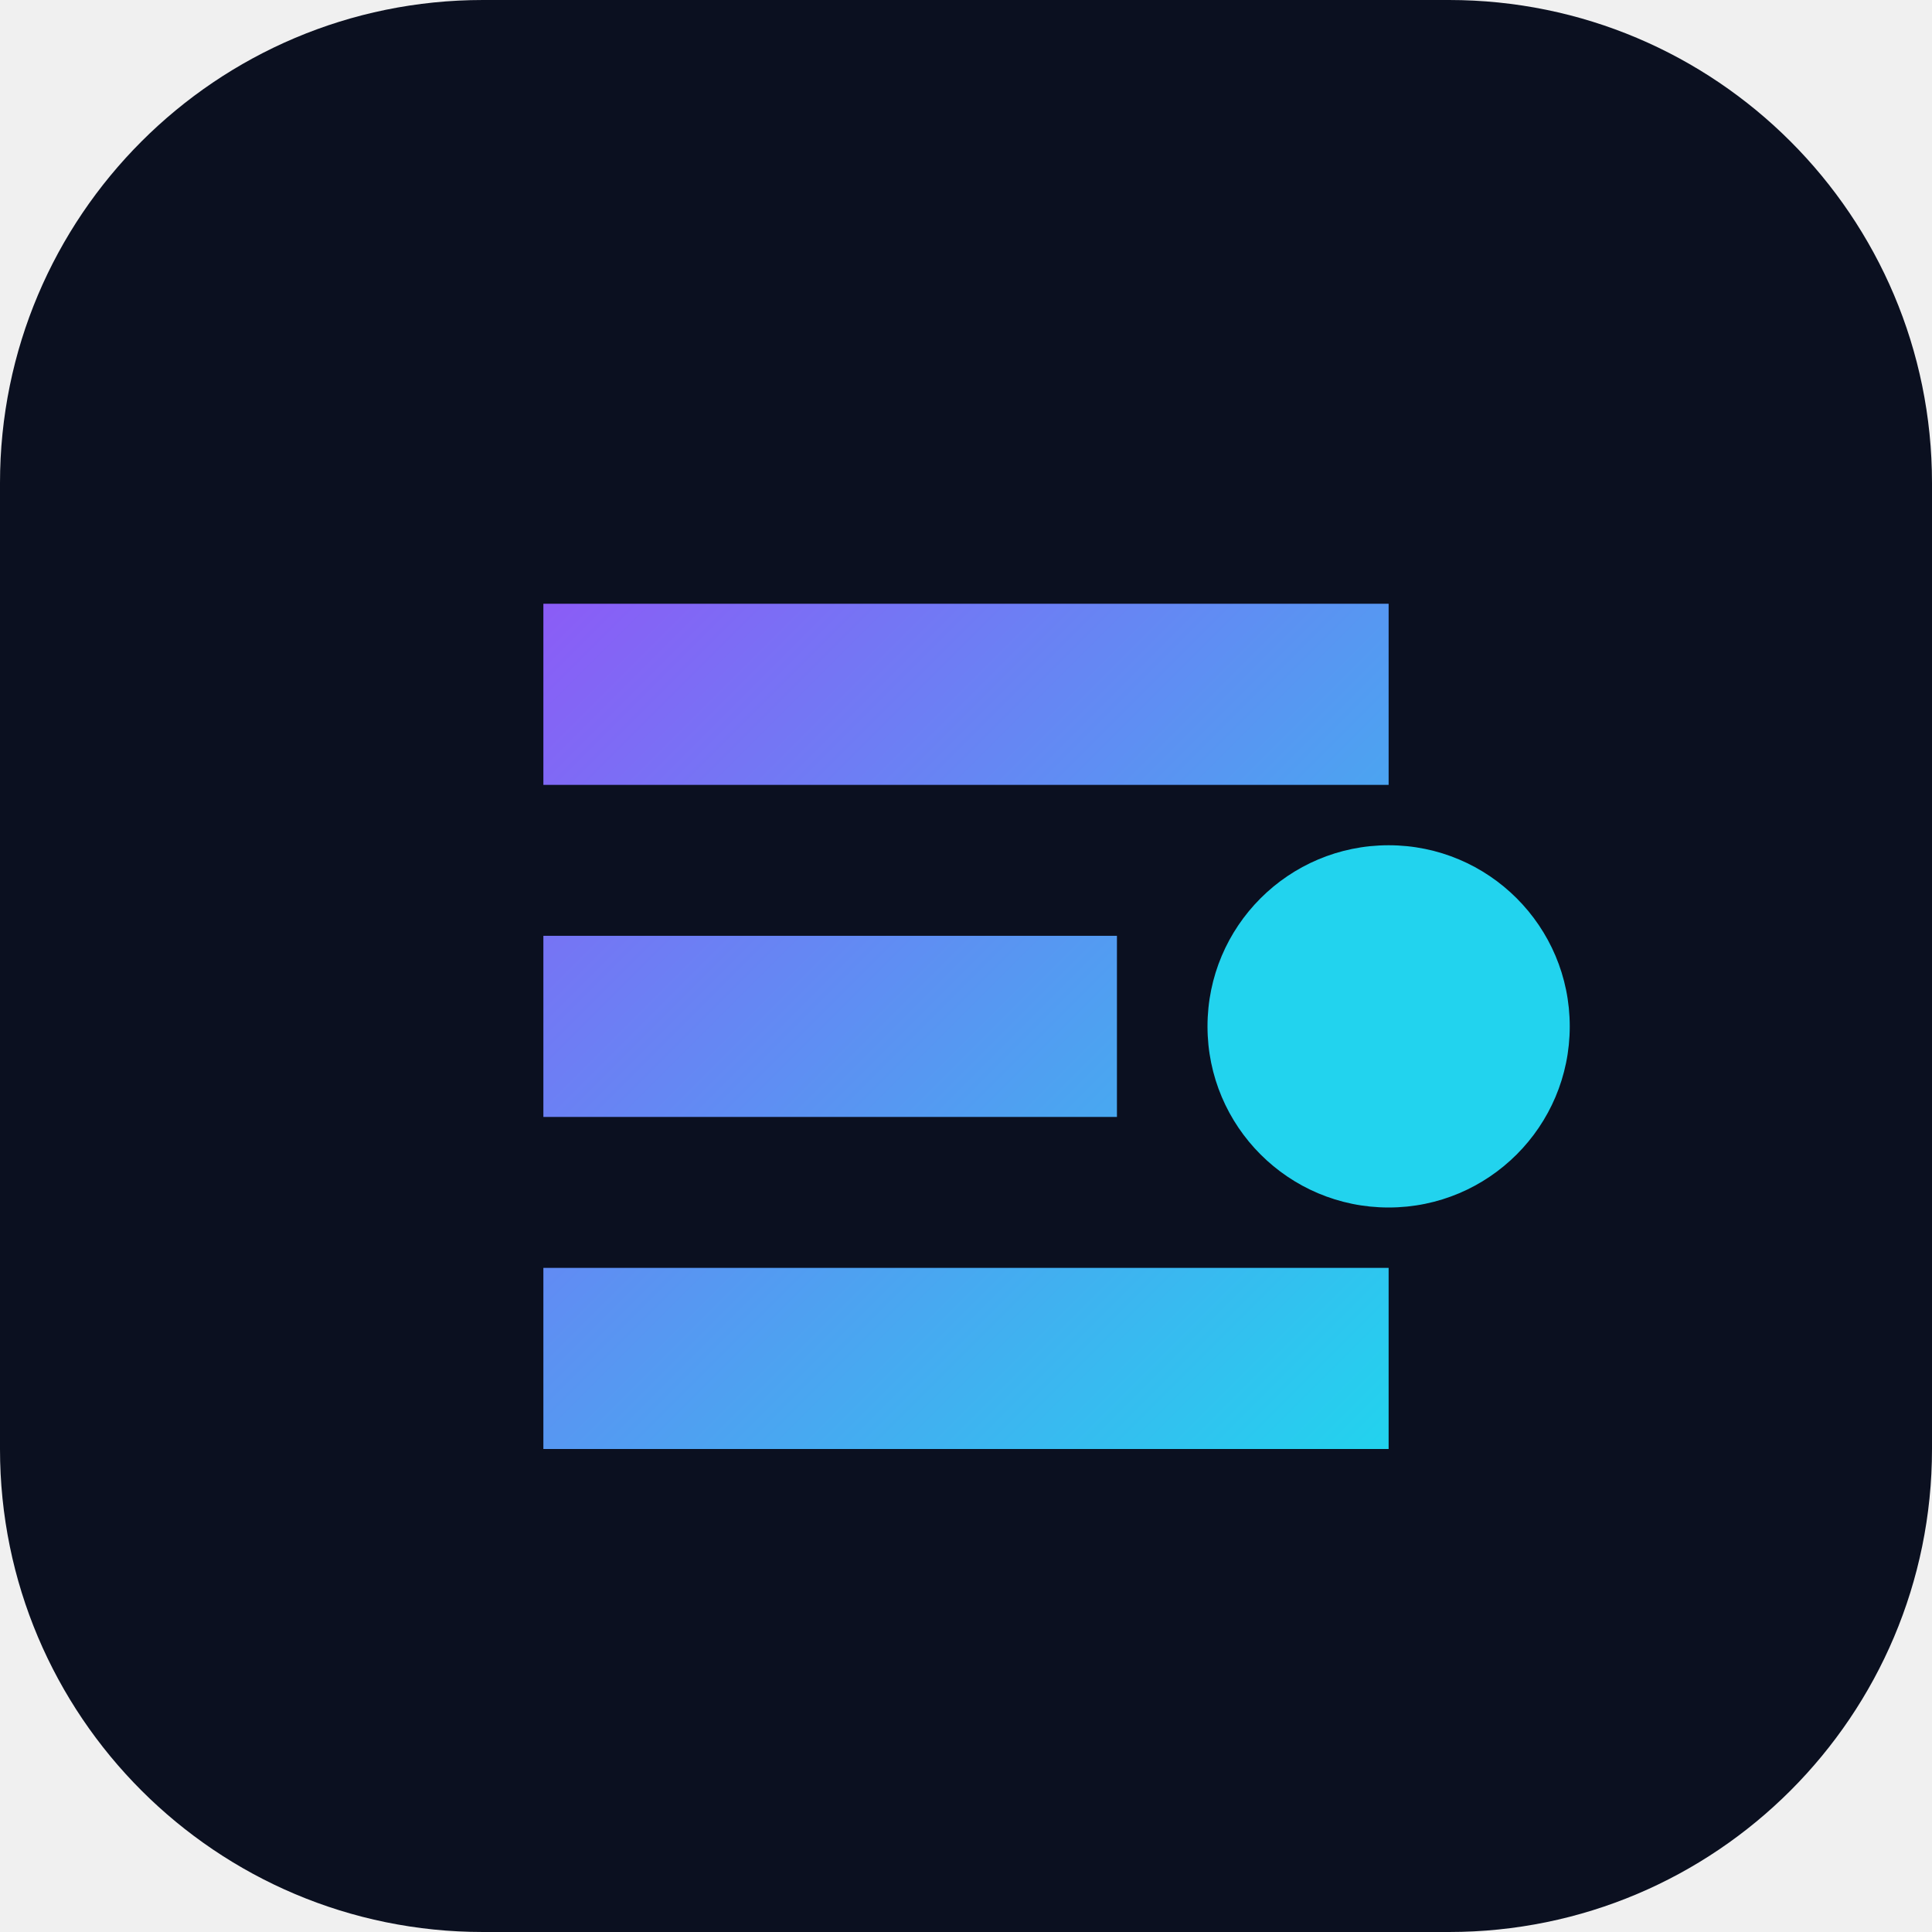
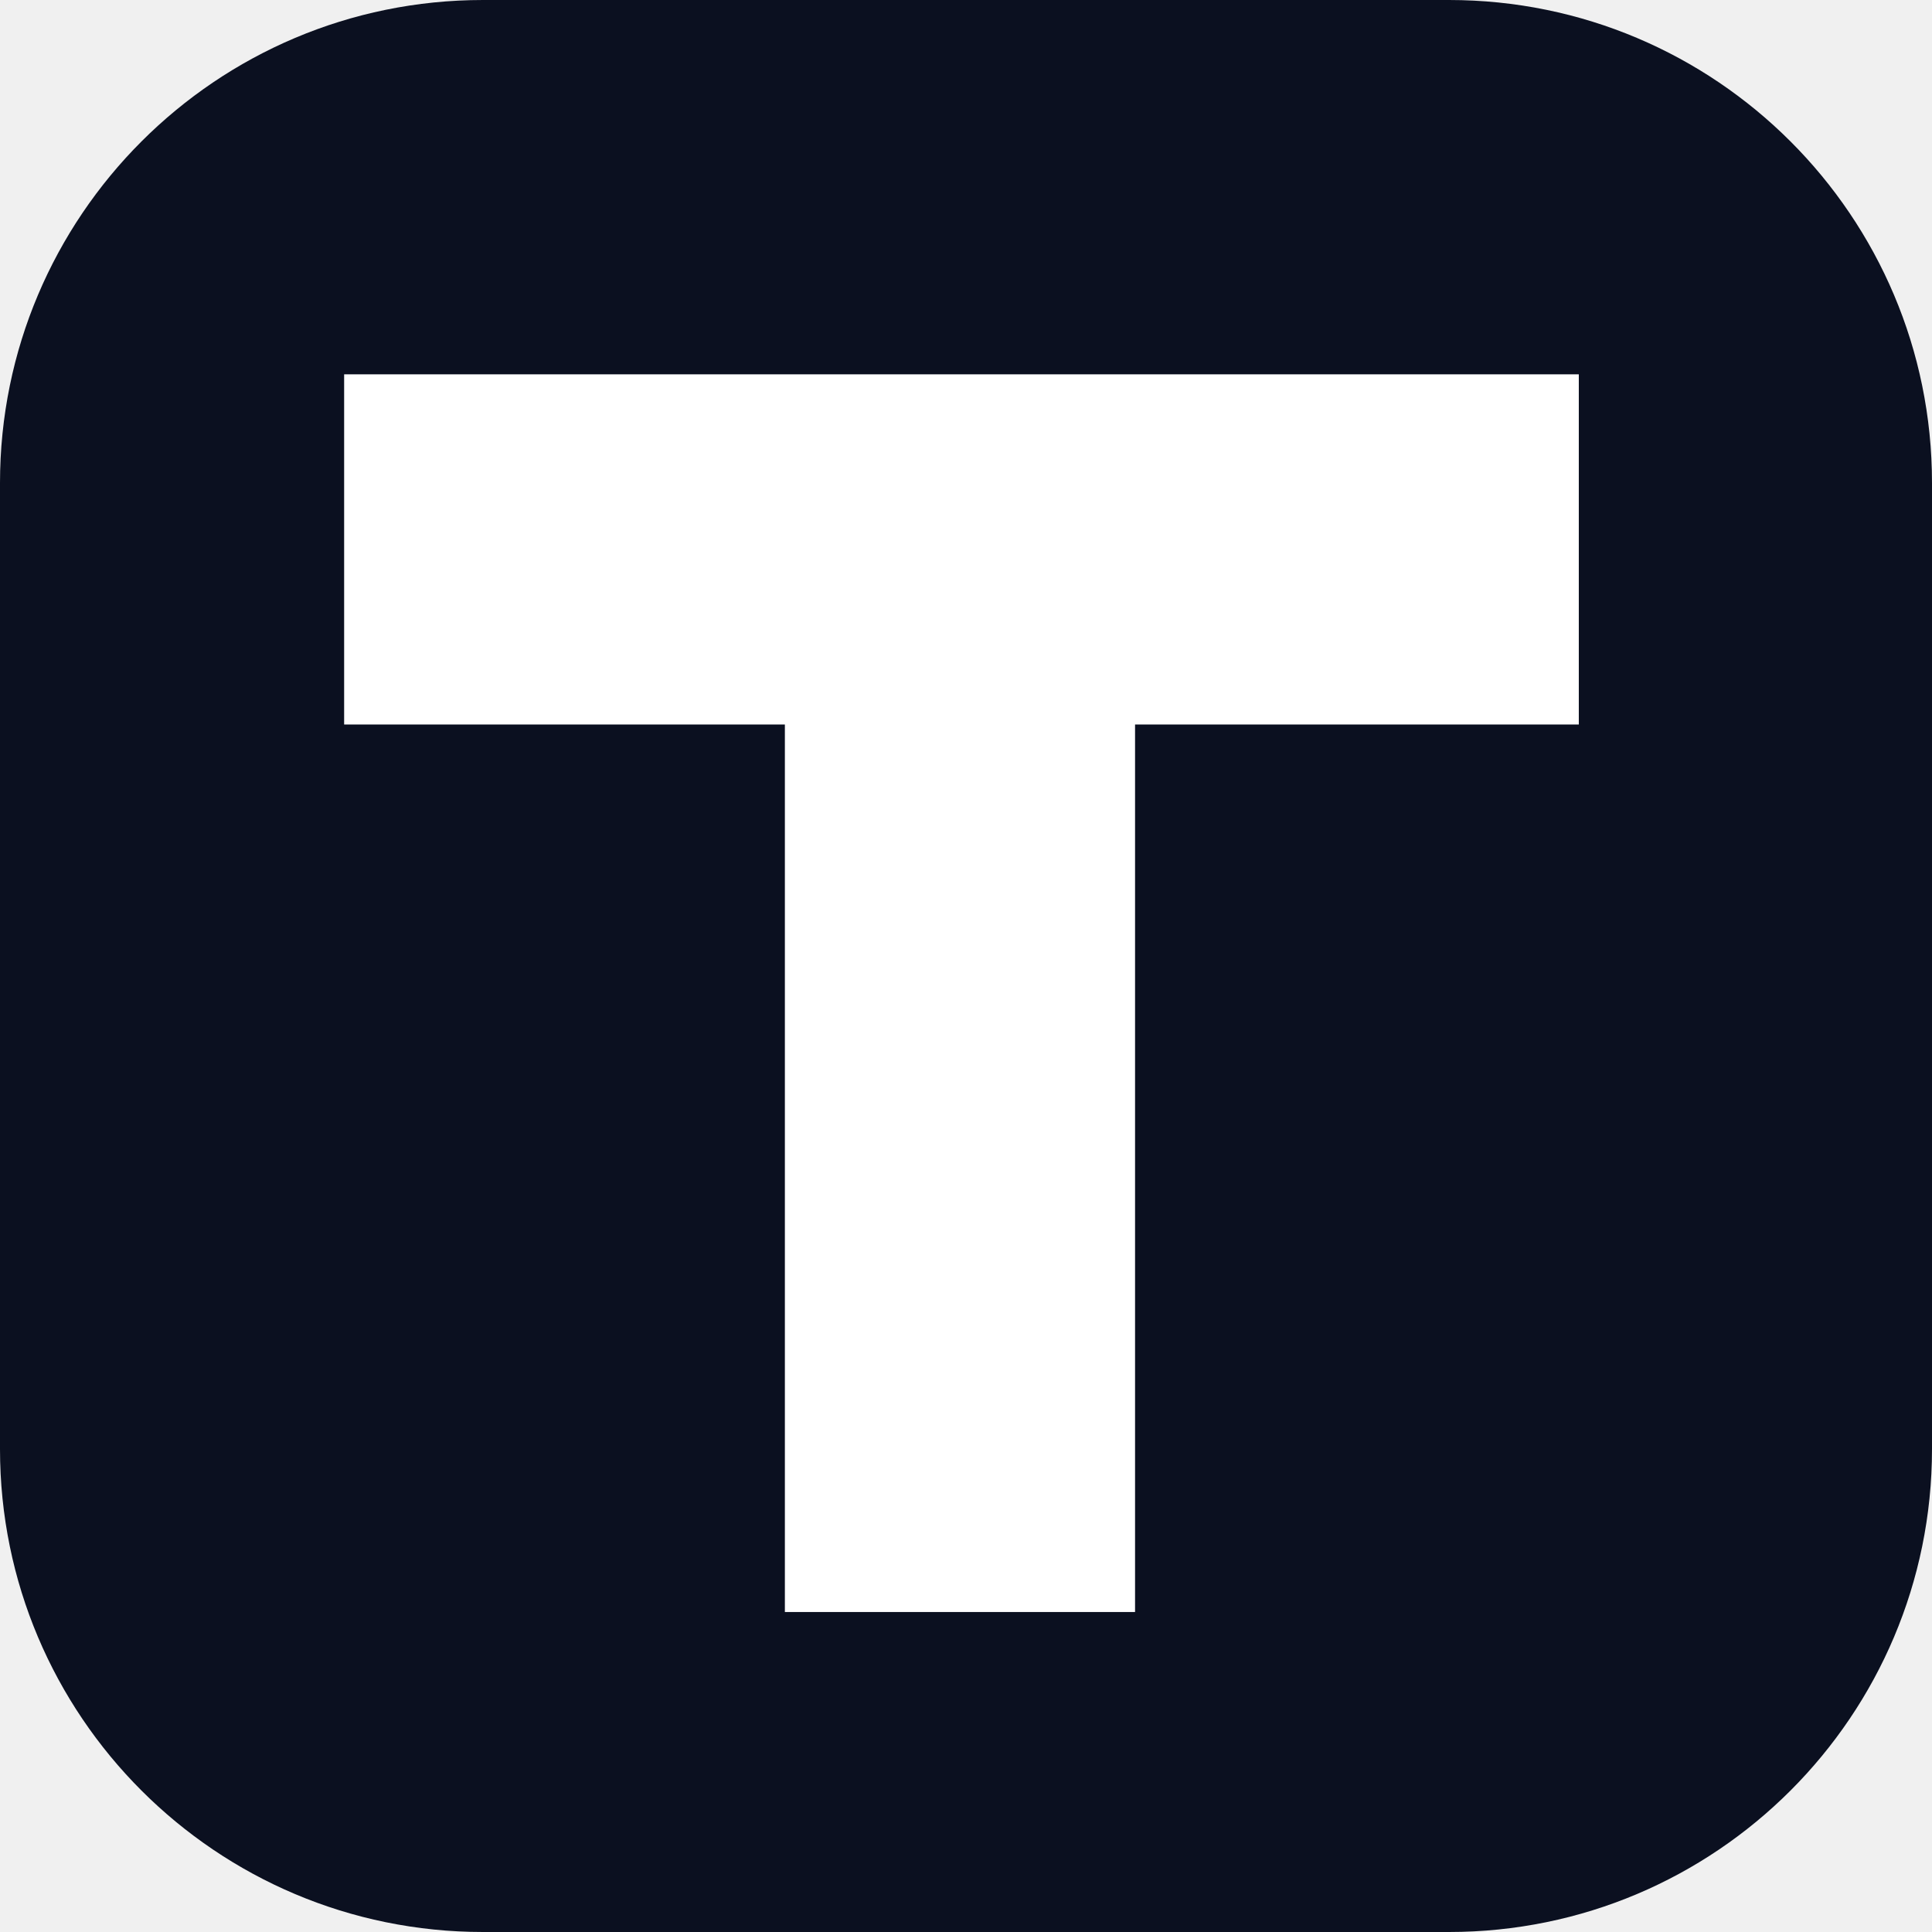
- <svg xmlns="http://www.w3.org/2000/svg" viewBox="0 0 64 64" role="img" aria-label="Designer Tools">
+ <svg xmlns="http://www.w3.org/2000/svg" id="Layer_1" version="1.1" viewBox="0 0 64 64">
  <defs>
-     <linearGradient id="g" x1="0%" y1="0%" x2="100%" y2="100%">
-       <stop offset="0%" stop-color="#8b5cf6" />
-       <stop offset="100%" stop-color="#22d3ee" />
-     </linearGradient>
+     <style>
+       .st0 {
+         fill: #fff;
+       }
+ 
+       .st1 {
+         fill: #0b1020;
+       }
+     </style>
  </defs>
-   <rect width="64" height="64" rx="16" fill="#0b1020" />
-   <path d="M18 20h28v6H18zm0 11h19v6H18zm0 11h28v6H18z" fill="url(#g)" />
-   <circle cx="46" cy="34" r="6" fill="#22d3ee" />
+   <rect class="st1" width="64" height="64" rx="16" ry="16" />
+   <rect class="st0" x="26" y="12.5" width="11.6" height="40.9" />
+   <rect class="st0" x="26" y="-2.3" width="11.6" height="40.9" transform="translate(13.7 50) rotate(-90)" />
</svg>
